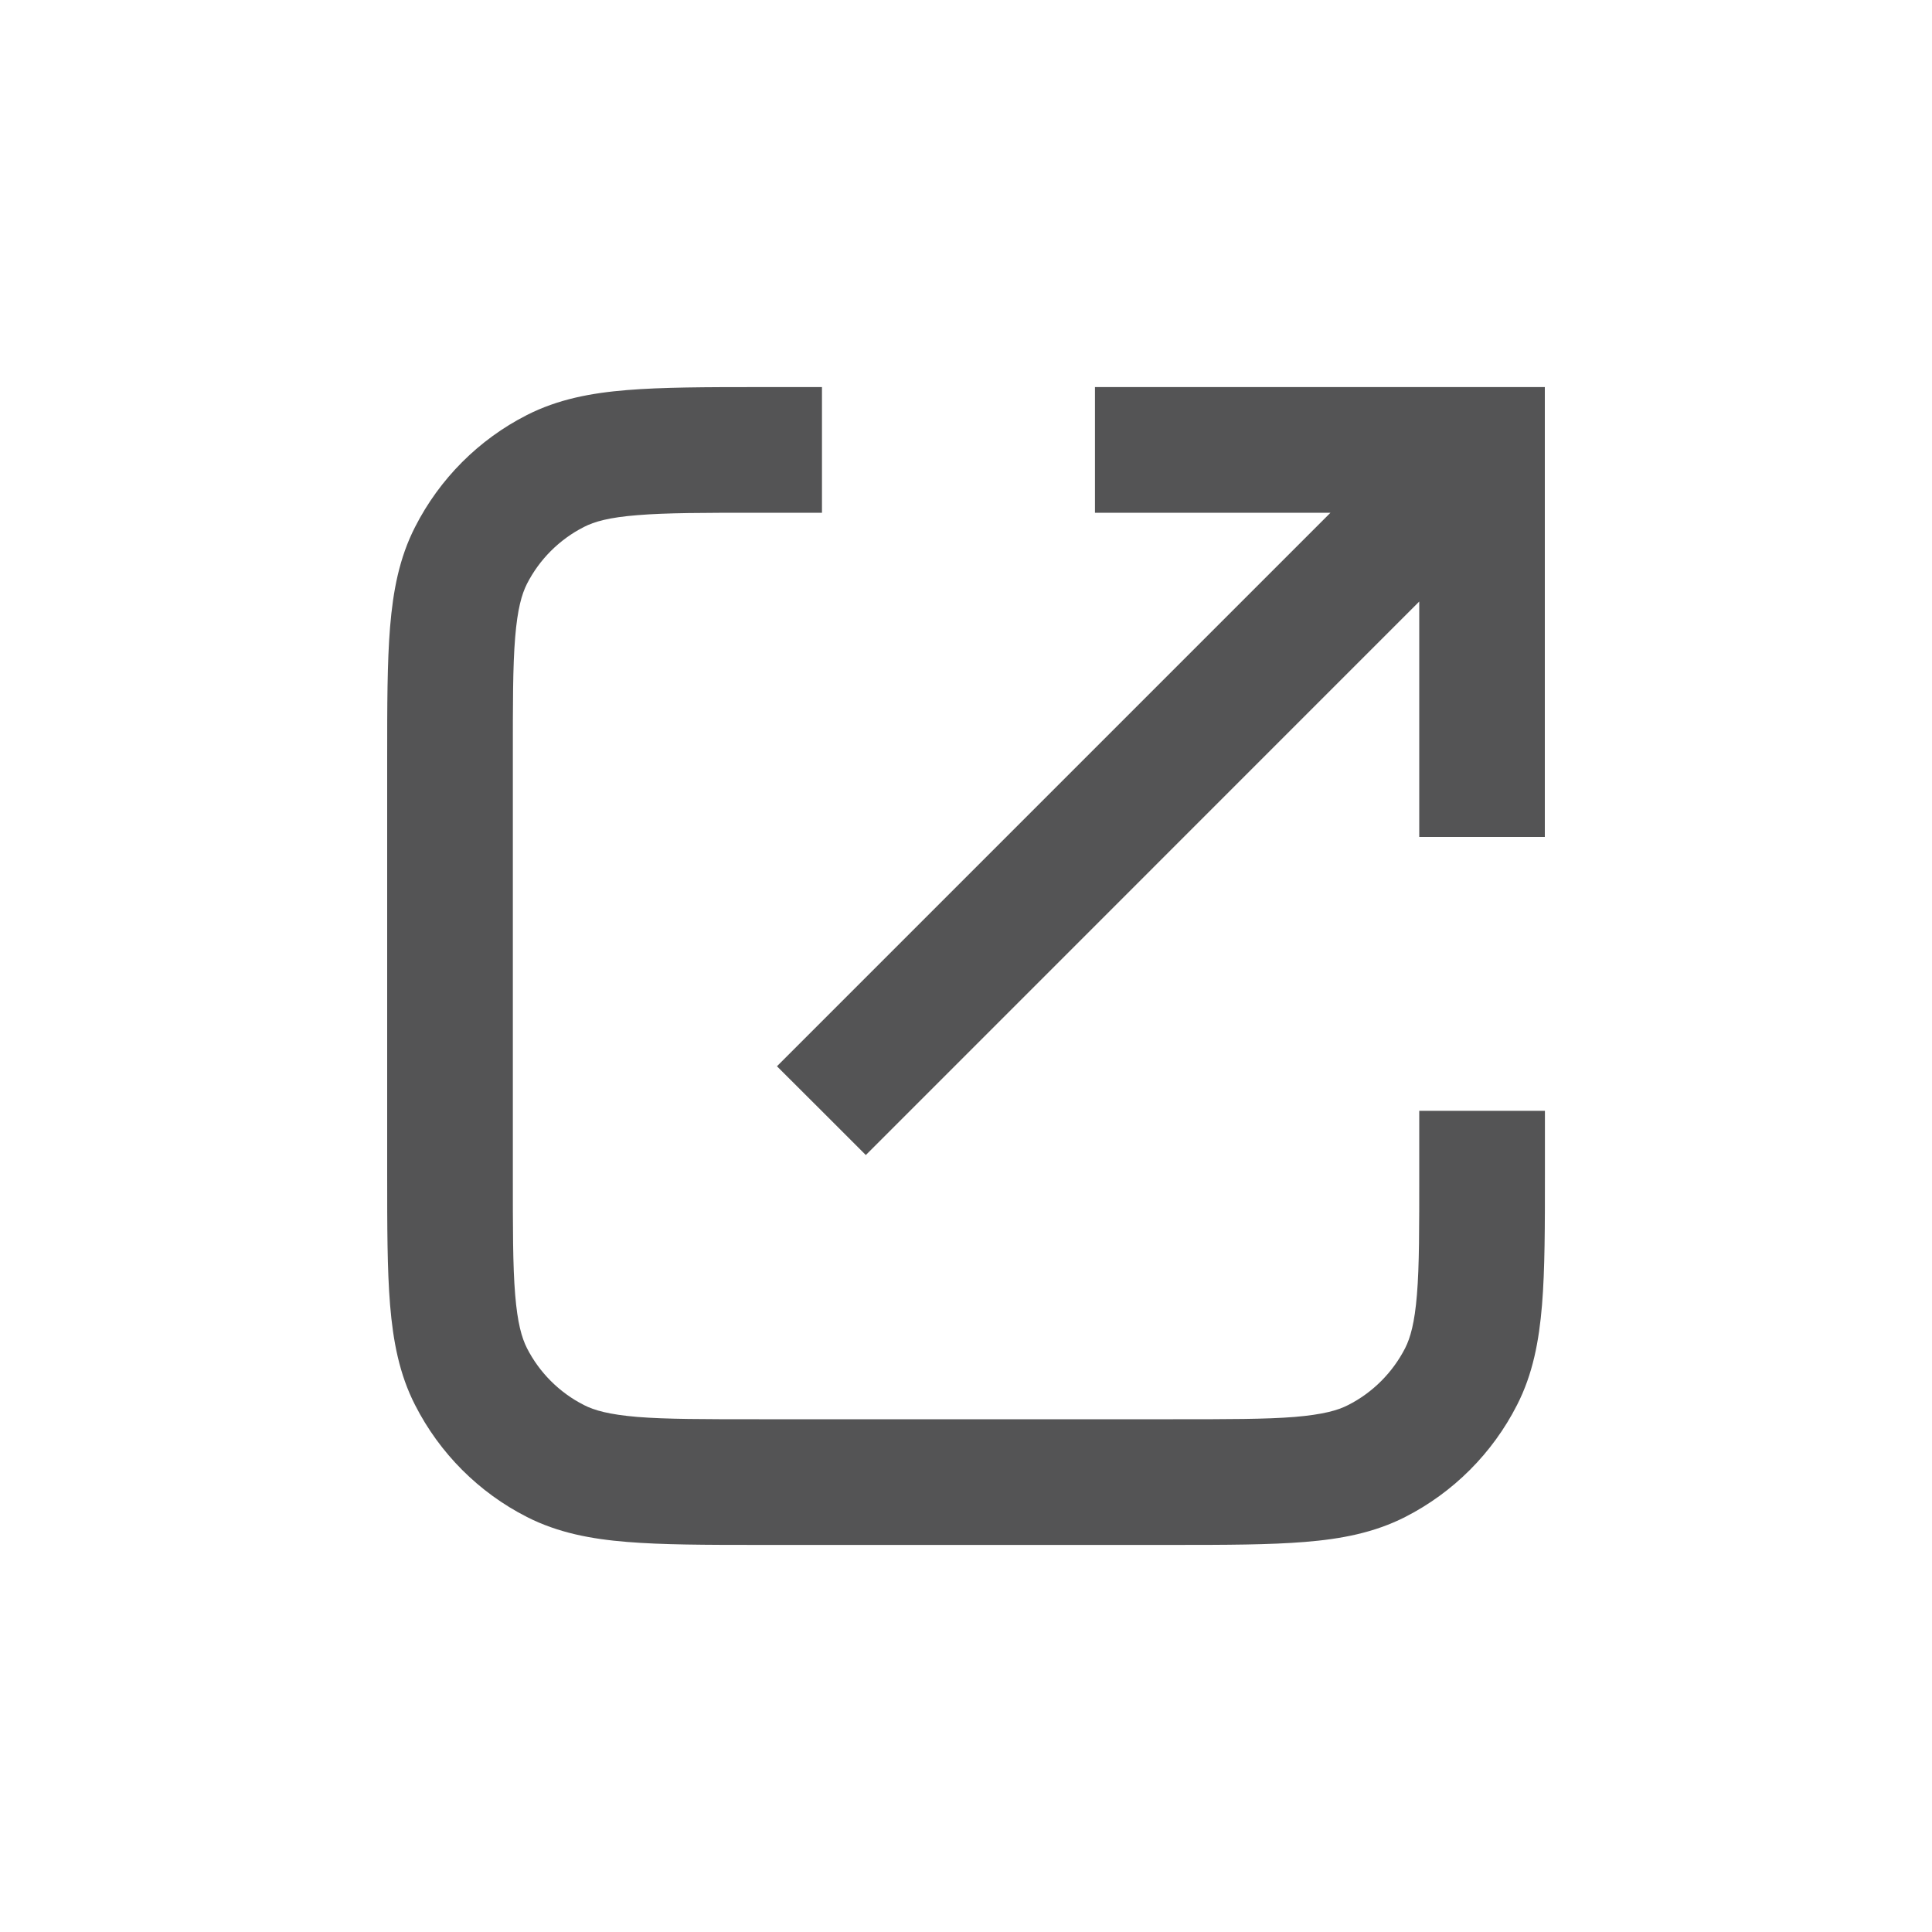
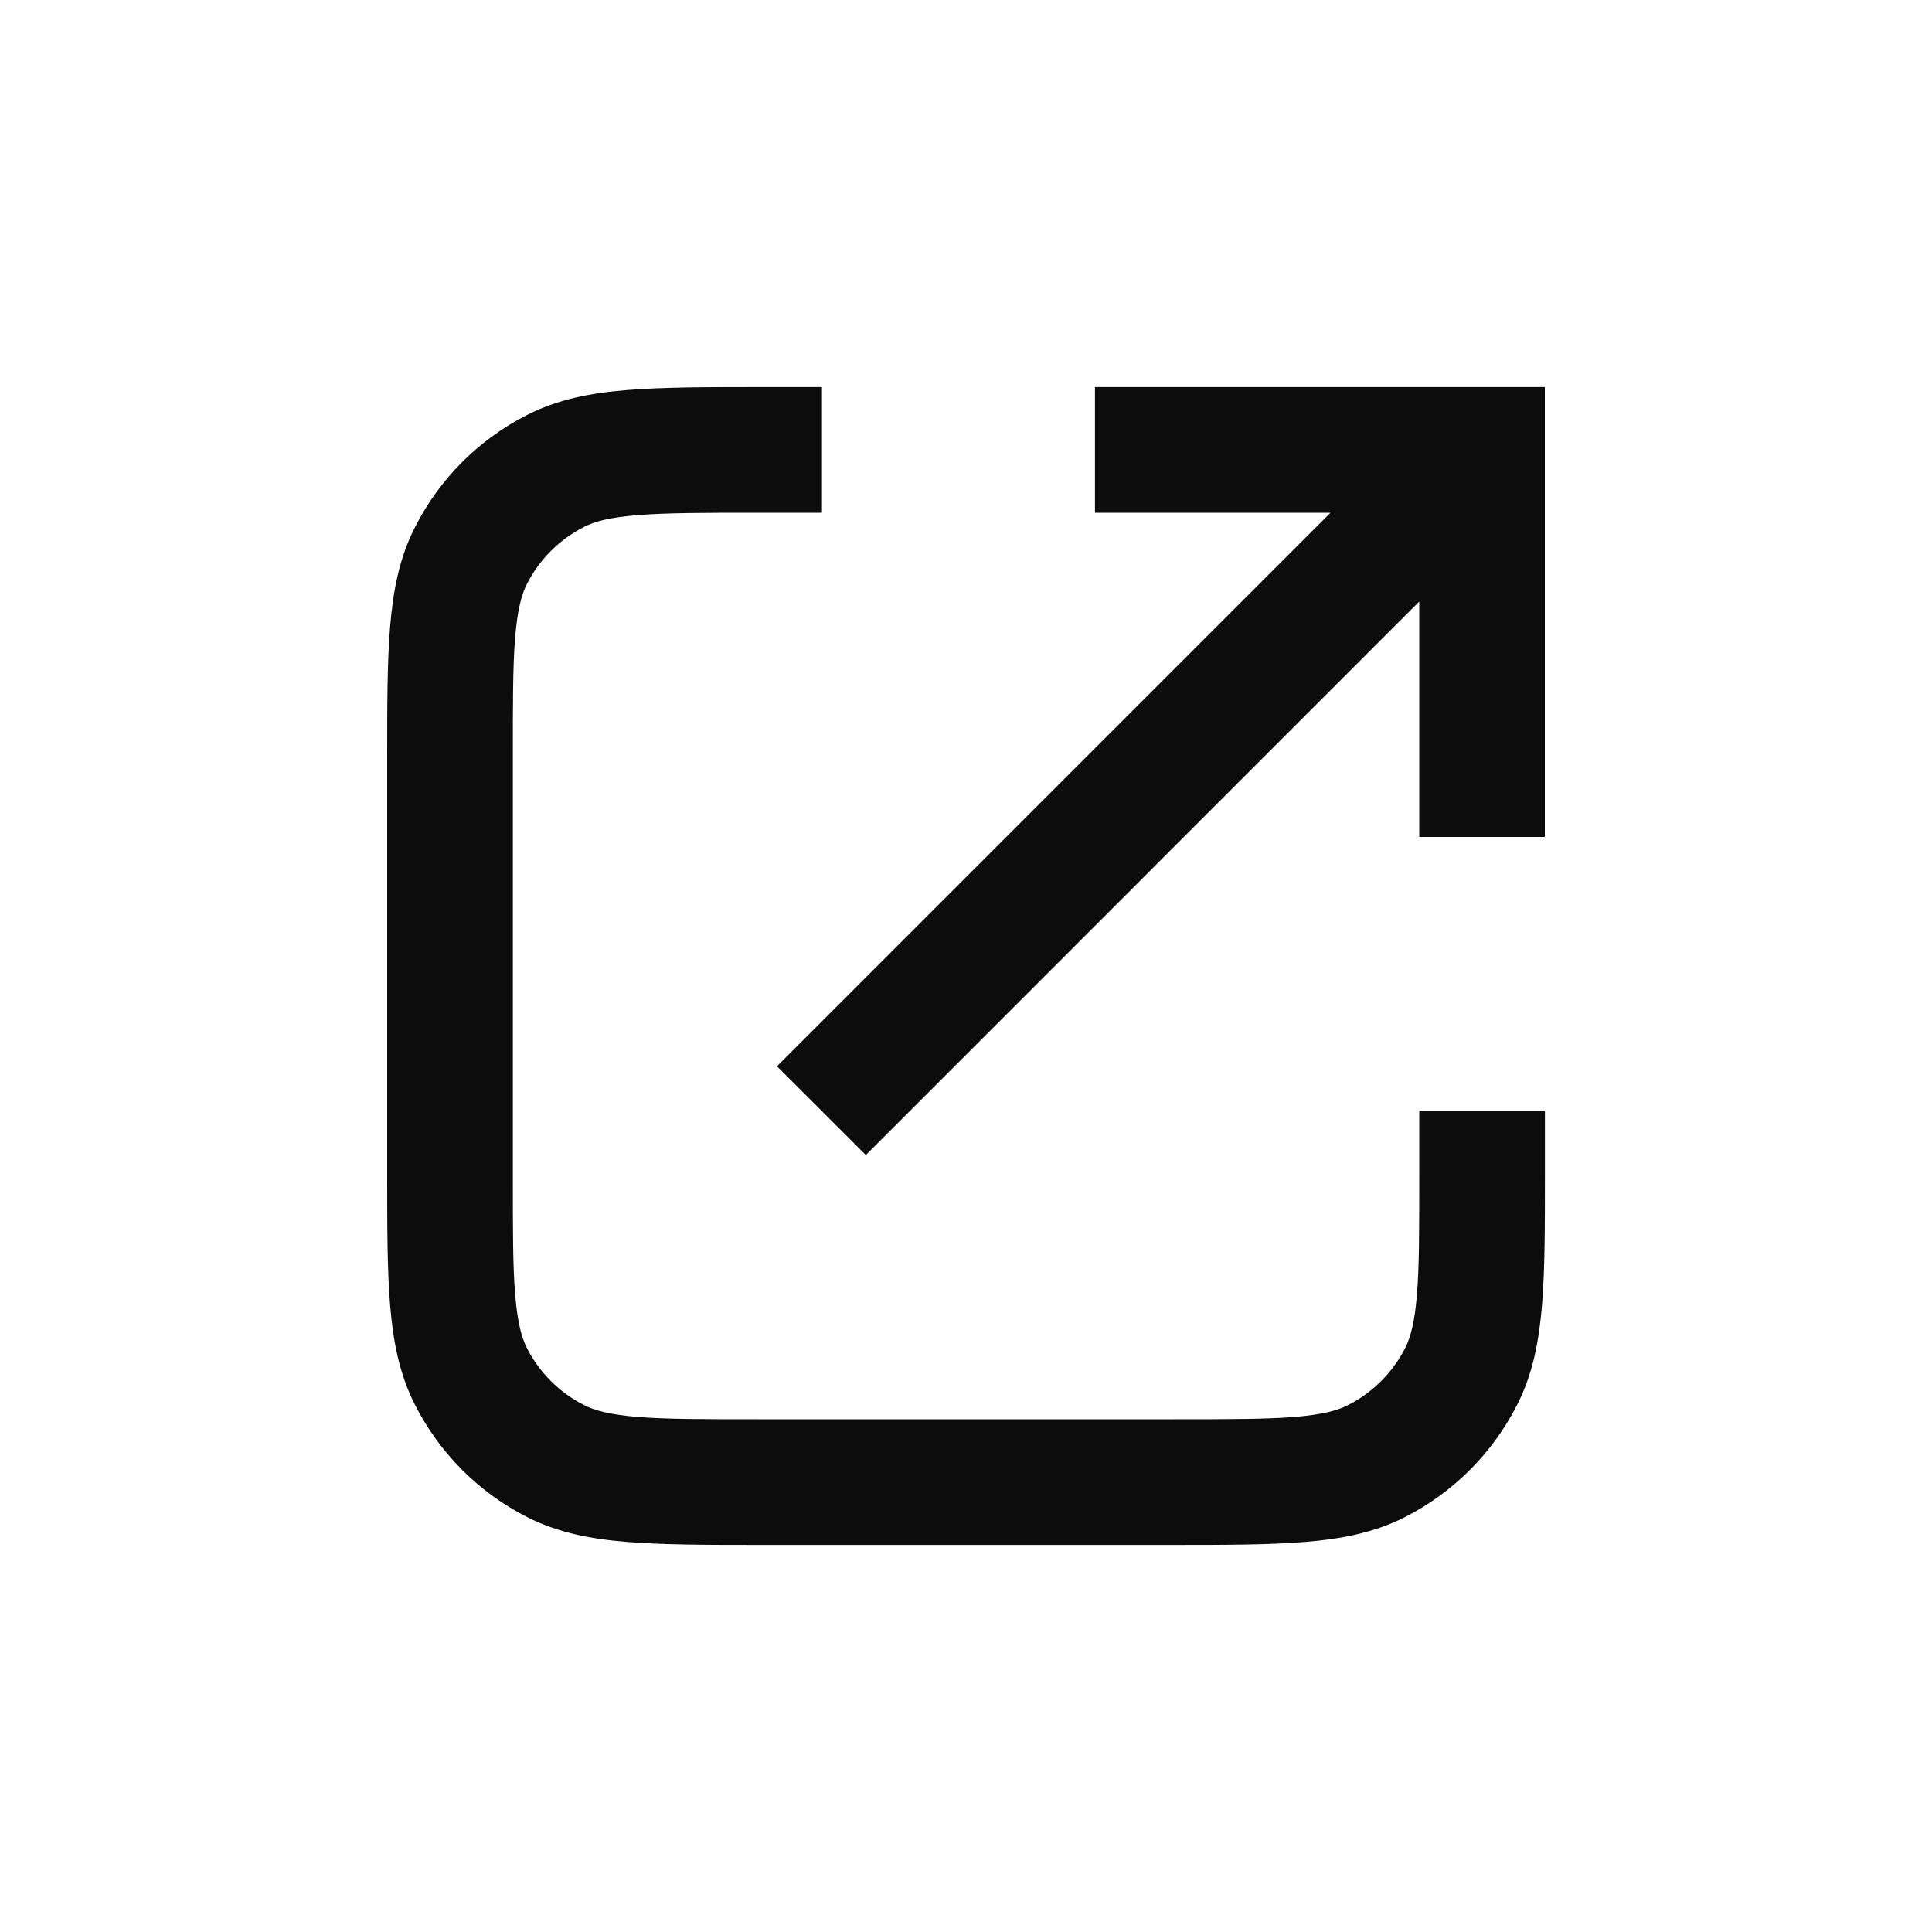
<svg xmlns="http://www.w3.org/2000/svg" preserveAspectRatio="none" overflow="visible" style="display: block;" width="20" height="20" viewBox="0 0 20 20" fill="none">
  <g id="icon/link">
    <g id="Icon (Stroke)">
-       <path d="M15.992 8.664H14.692V6.227L8.963 11.957L8.503 11.497L8.043 11.038L13.773 5.308H11.335V4.007H15.992V8.664Z" fill="#0C0C0D" fill-opacity="0.7" />
-       <path d="M4.008 12.142V7.858C4.008 7.309 4.008 6.857 4.038 6.491C4.069 6.117 4.133 5.775 4.297 5.455C4.551 4.956 4.956 4.55 5.455 4.296C5.776 4.133 6.118 4.068 6.491 4.038C6.857 4.008 7.309 4.007 7.858 4.007H8.509V5.308H7.858C7.288 5.308 6.899 5.308 6.598 5.333C6.304 5.356 6.152 5.4 6.045 5.455C5.791 5.584 5.584 5.791 5.455 6.044C5.401 6.151 5.357 6.304 5.333 6.597C5.308 6.898 5.309 7.287 5.309 7.858V12.142C5.309 12.713 5.308 13.102 5.333 13.403C5.357 13.696 5.401 13.849 5.455 13.956C5.584 14.209 5.791 14.416 6.045 14.545C6.152 14.6 6.304 14.643 6.598 14.668C6.899 14.692 7.288 14.692 7.858 14.692H12.143C12.713 14.692 13.102 14.692 13.403 14.668C13.697 14.643 13.849 14.6 13.956 14.545C14.21 14.416 14.416 14.209 14.546 13.956C14.6 13.849 14.644 13.696 14.668 13.403C14.693 13.102 14.692 12.713 14.692 12.142V11.499H15.993V12.142C15.993 12.691 15.993 13.142 15.963 13.508C15.932 13.882 15.868 14.225 15.704 14.545C15.45 15.044 15.044 15.45 14.546 15.704C14.225 15.867 13.883 15.932 13.509 15.962C13.143 15.992 12.692 15.993 12.143 15.993H7.858C7.309 15.993 6.857 15.992 6.491 15.962C6.118 15.932 5.776 15.867 5.455 15.704C4.956 15.45 4.551 15.044 4.297 14.545C4.133 14.225 4.069 13.882 4.038 13.508C4.008 13.142 4.008 12.691 4.008 12.142Z" fill="#0C0C0D" fill-opacity="0.7" />
+       <path d="M15.992 8.664H14.692V6.227L8.963 11.957L8.503 11.497L8.043 11.038L13.773 5.308H11.335V4.007H15.992V8.664Z" fill="#0C0C0D" />
+       <path d="M4.008 12.142V7.858C4.008 7.309 4.008 6.857 4.038 6.491C4.069 6.117 4.133 5.775 4.297 5.455C4.551 4.956 4.956 4.55 5.455 4.296C5.776 4.133 6.118 4.068 6.491 4.038C6.857 4.008 7.309 4.007 7.858 4.007H8.509V5.308H7.858C7.288 5.308 6.899 5.308 6.598 5.333C6.304 5.356 6.152 5.4 6.045 5.455C5.791 5.584 5.584 5.791 5.455 6.044C5.401 6.151 5.357 6.304 5.333 6.597C5.308 6.898 5.309 7.287 5.309 7.858V12.142C5.309 12.713 5.308 13.102 5.333 13.403C5.357 13.696 5.401 13.849 5.455 13.956C5.584 14.209 5.791 14.416 6.045 14.545C6.152 14.6 6.304 14.643 6.598 14.668C6.899 14.692 7.288 14.692 7.858 14.692H12.143C12.713 14.692 13.102 14.692 13.403 14.668C13.697 14.643 13.849 14.6 13.956 14.545C14.21 14.416 14.416 14.209 14.546 13.956C14.6 13.849 14.644 13.696 14.668 13.403C14.693 13.102 14.692 12.713 14.692 12.142V11.499H15.993V12.142C15.993 12.691 15.993 13.142 15.963 13.508C15.932 13.882 15.868 14.225 15.704 14.545C15.45 15.044 15.044 15.45 14.546 15.704C14.225 15.867 13.883 15.932 13.509 15.962C13.143 15.992 12.692 15.993 12.143 15.993H7.858C7.309 15.993 6.857 15.992 6.491 15.962C6.118 15.932 5.776 15.867 5.455 15.704C4.956 15.45 4.551 15.044 4.297 14.545C4.133 14.225 4.069 13.882 4.038 13.508C4.008 13.142 4.008 12.691 4.008 12.142Z" fill="#0C0C0D" />
    </g>
  </g>
</svg>
